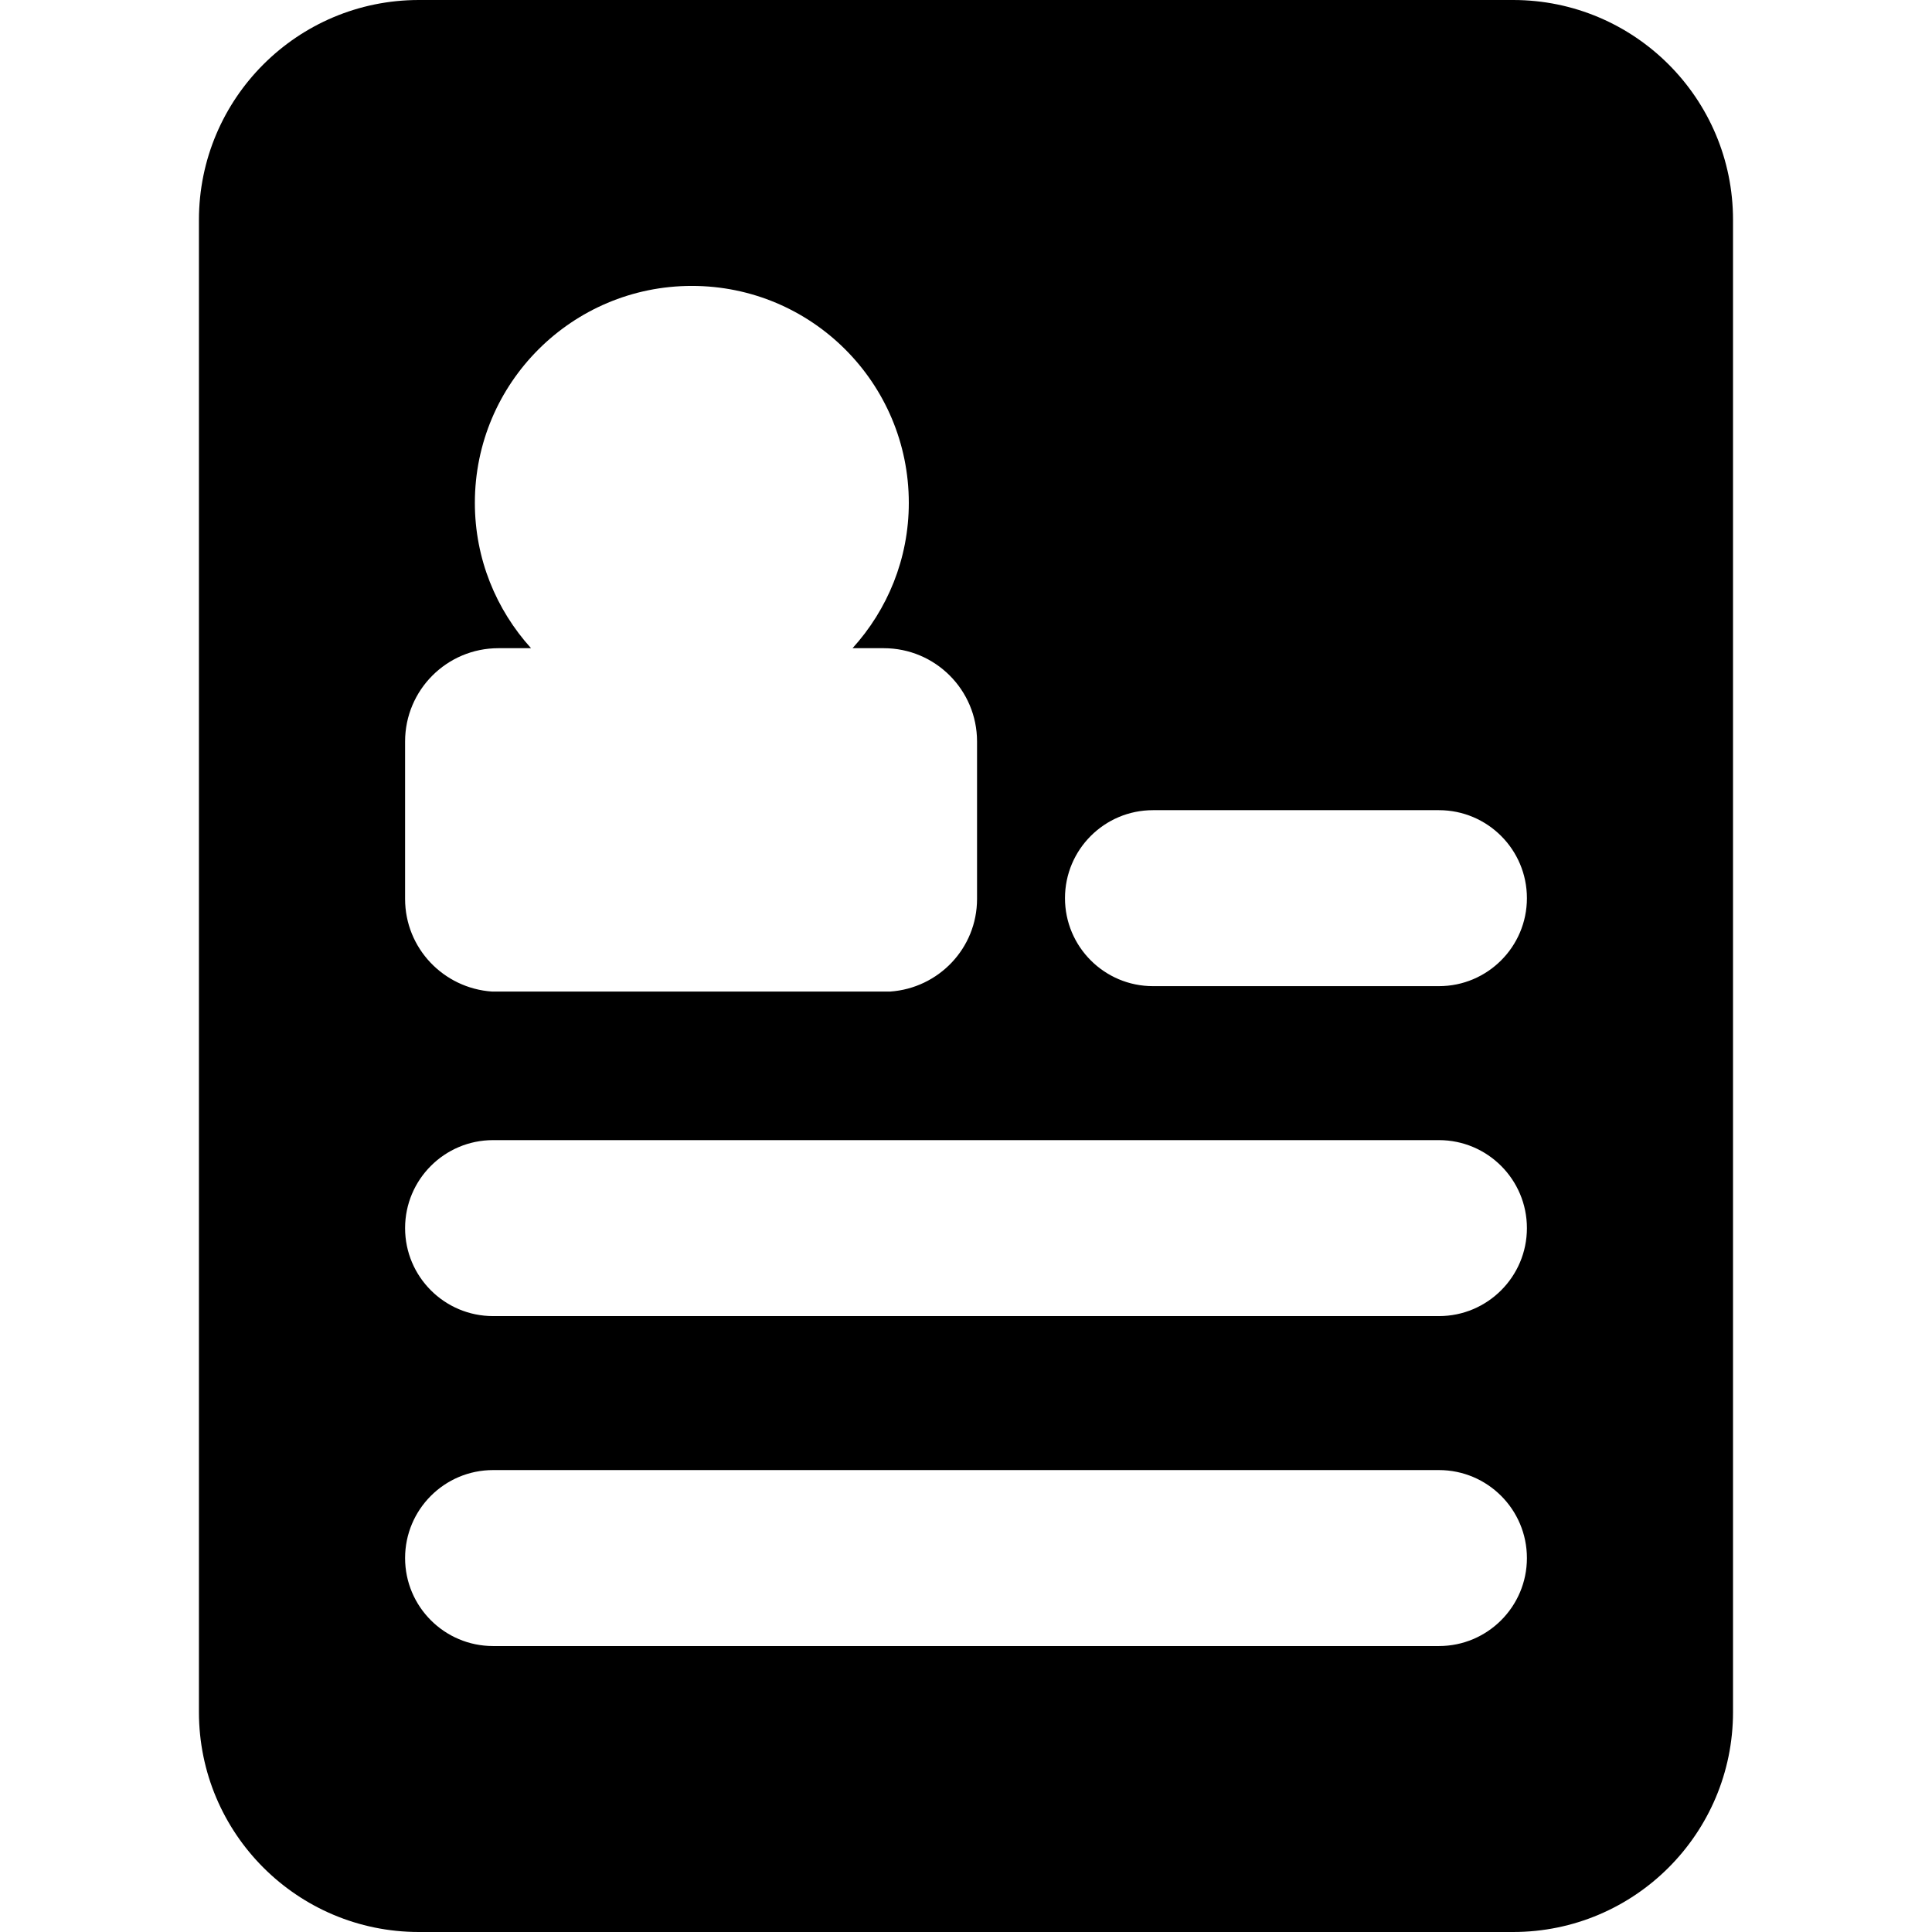
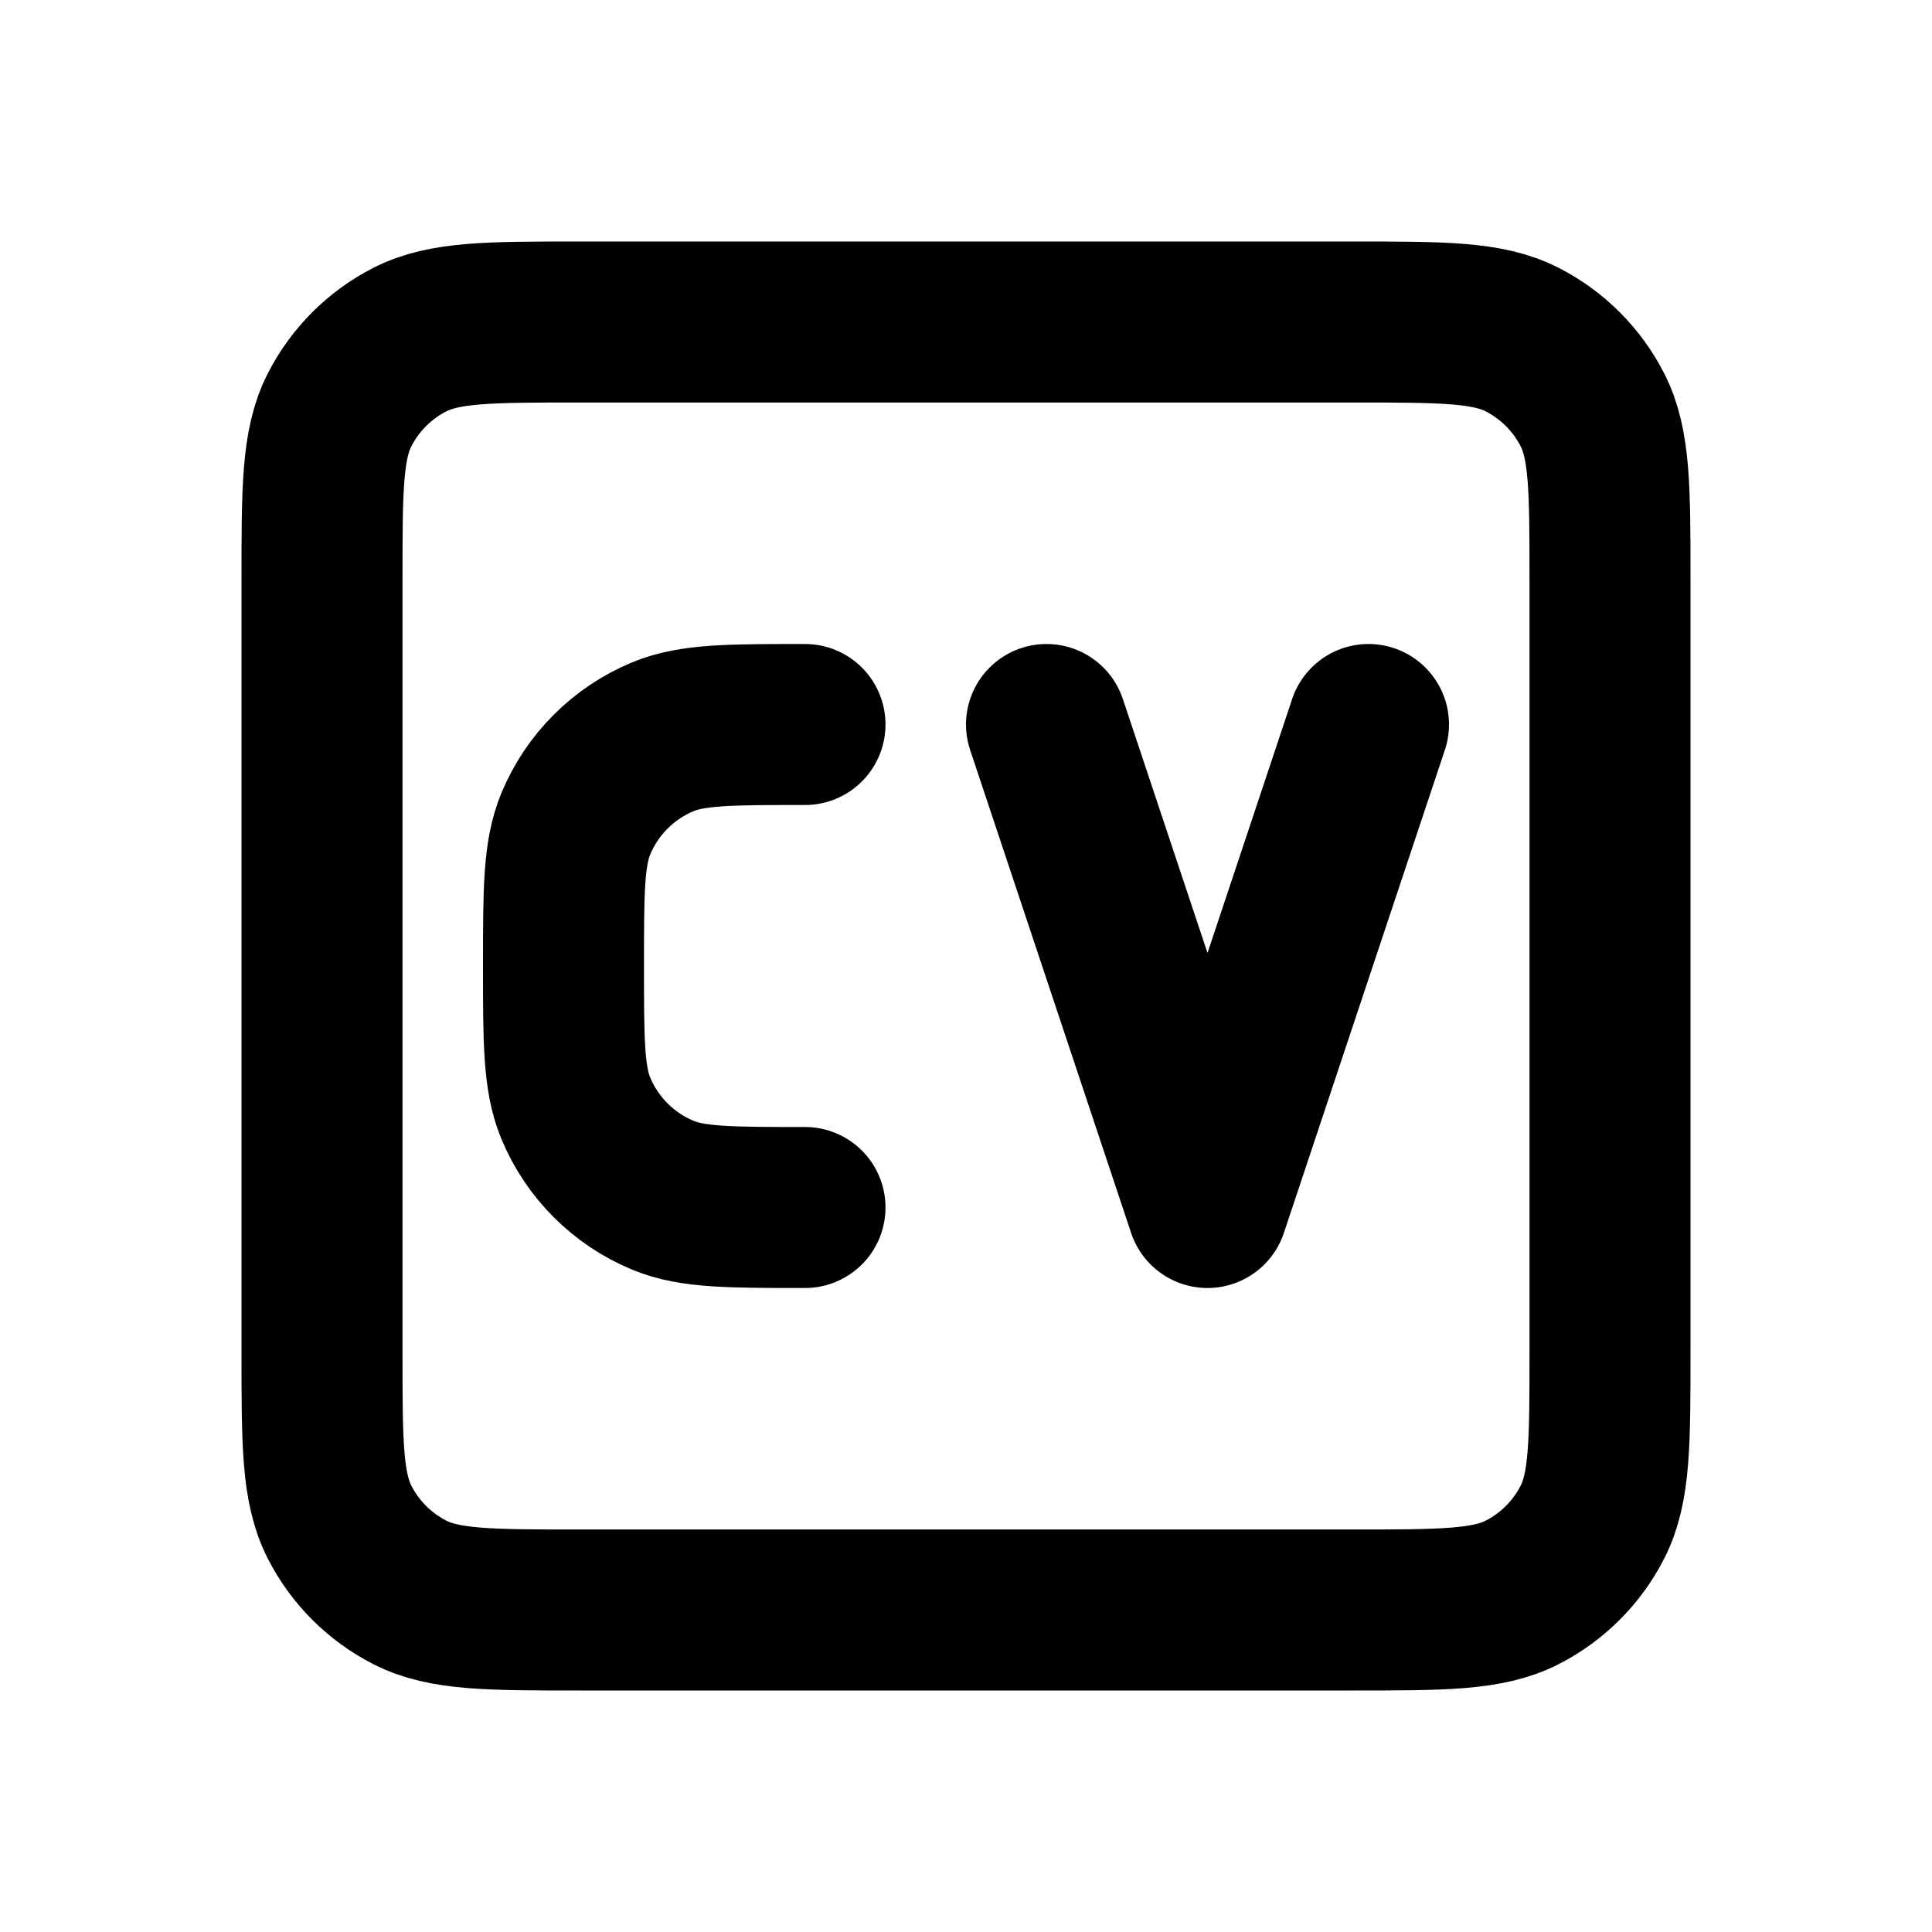
- <svg xmlns="http://www.w3.org/2000/svg" fill="#000000" version="1.1" id="Capa_1" width="800px" height="800px" viewBox="0 0 43.916 43.916" xml:space="preserve">
-   <g>
-     <path d="M34.395,0H9.522c-2.762,0-5,2.239-5,5v33.916c0,2.761,2.238,5,5,5h24.871c2.762,0,5-2.239,5-5V5   C39.395,2.239,37.154,0,34.395,0z M9.208,16.855c0-1.172,0.951-2.121,2.121-2.121h0.742c-0.791-0.874-1.277-2.03-1.277-3.304   c0-2.723,2.209-4.931,4.932-4.931c2.725,0,4.932,2.207,4.932,4.932c0,1.272-0.486,2.429-1.279,3.303h0.709   c1.172,0,2.121,0.949,2.121,2.121v3.578c0,1.122-0.875,2.03-1.975,2.106h-9.051c-1.1-0.076-1.975-0.984-1.975-2.106V16.855   L9.208,16.855z M32.708,37.416h-21.5c-1.104,0-2-0.896-2-2s0.896-2,2-2h21.5c1.104,0,2,0.896,2,2S33.812,37.416,32.708,37.416z    M32.708,29.916h-21.5c-1.104,0-2-0.896-2-2s0.896-2,2-2h21.5c1.104,0,2,0.896,2,2S33.812,29.916,32.708,29.916z M32.708,22.416   h-6.5c-1.104,0-2-0.896-2-2c0-1.104,0.896-2,2-2h6.5c1.104,0,2,0.896,2,2C34.708,21.52,33.812,22.416,32.708,22.416z" />
-   </g>
+ <svg xmlns="http://www.w3.org/2000/svg" width="800px" height="800px" viewBox="0 0 24 24" fill="none">
+   <path d="M13 9L15 15L17 9M10 15C9.068 15 8.602 15 8.235 14.848C7.745 14.645 7.355 14.255 7.152 13.765C7 13.398 7 12.932 7 12C7 11.068 7 10.602 7.152 10.235C7.355 9.745 7.745 9.355 8.235 9.152C8.602 9 9.068 9 10 9M7.2 20H16.8C17.92 20 18.48 20 18.908 19.782C19.284 19.59 19.59 19.284 19.782 18.908C20 18.48 20 17.92 20 16.8V7.2C20 6.08 20 5.52 19.782 5.092C19.59 4.716 19.284 4.41 18.908 4.218C18.48 4 17.92 4 16.8 4H7.2C6.08 4 5.52 4 5.092 4.218C4.716 4.41 4.41 4.716 4.218 5.092C4 5.52 4 6.08 4 7.2V16.8C4 17.92 4 18.48 4.218 18.908C4.41 19.284 4.716 19.59 5.092 19.782C5.52 20 6.08 20 7.2 20Z" stroke="#000000" stroke-width="2" stroke-linecap="round" stroke-linejoin="round" />
</svg>
